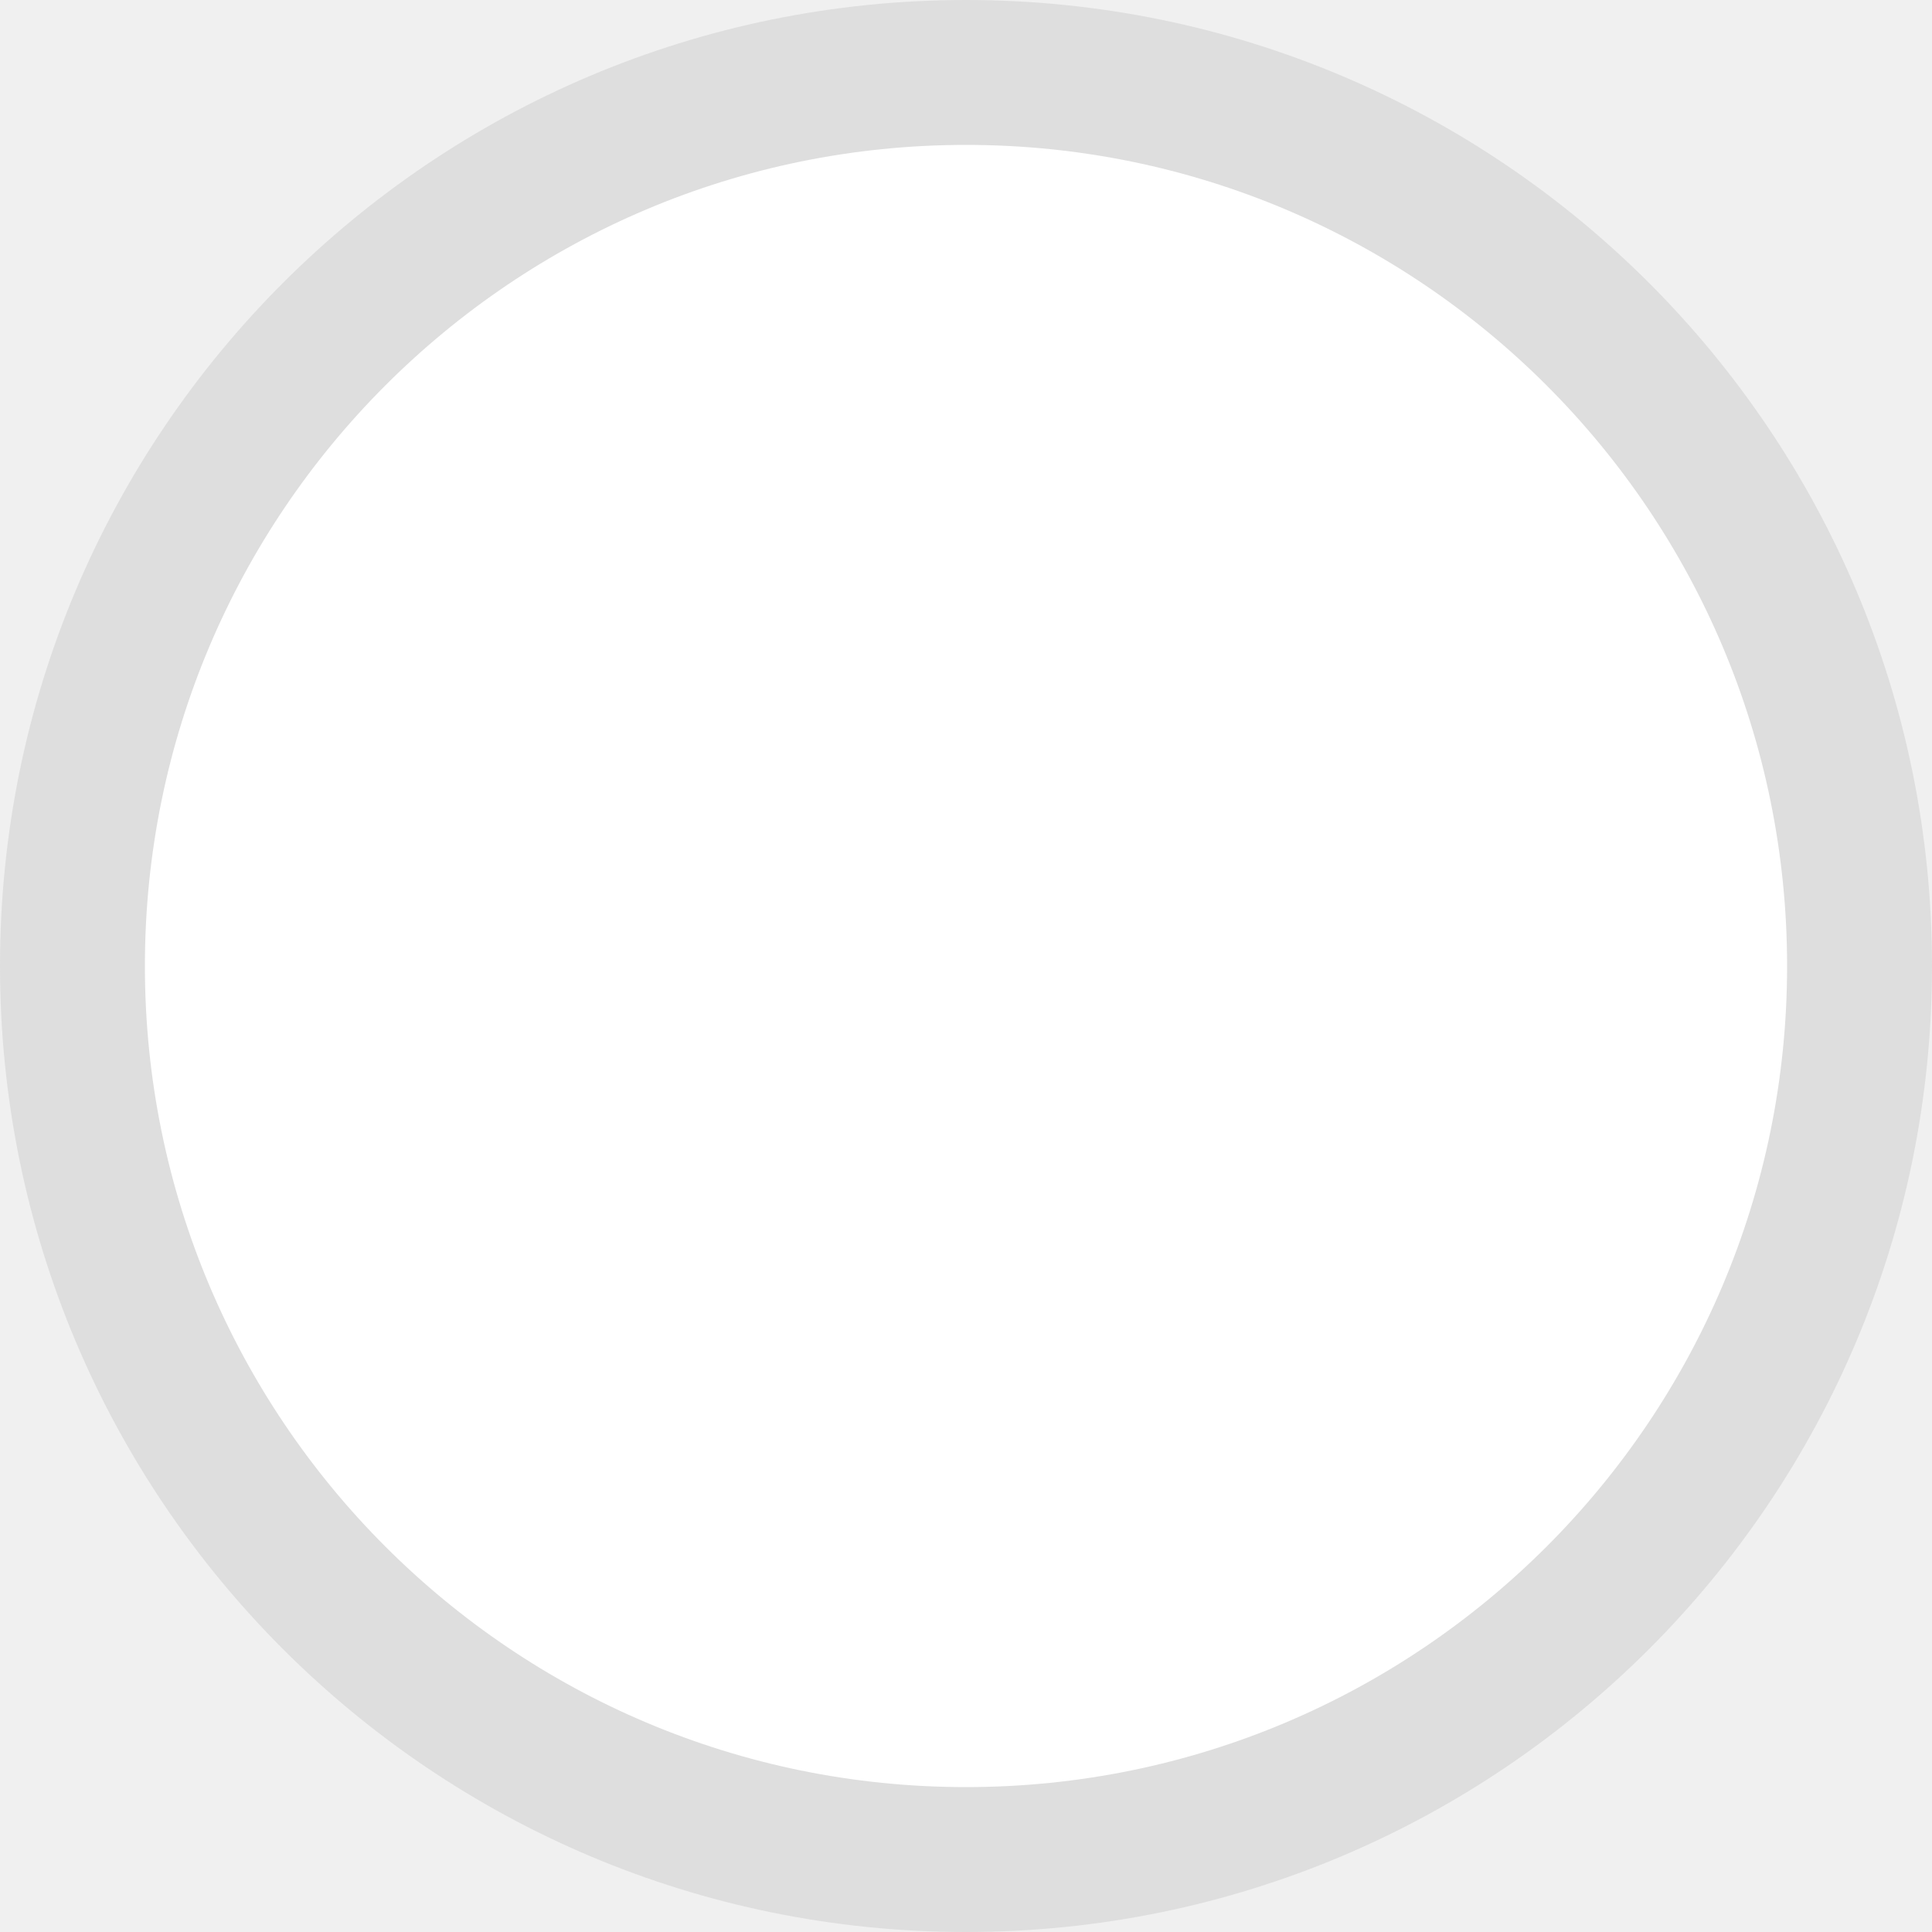
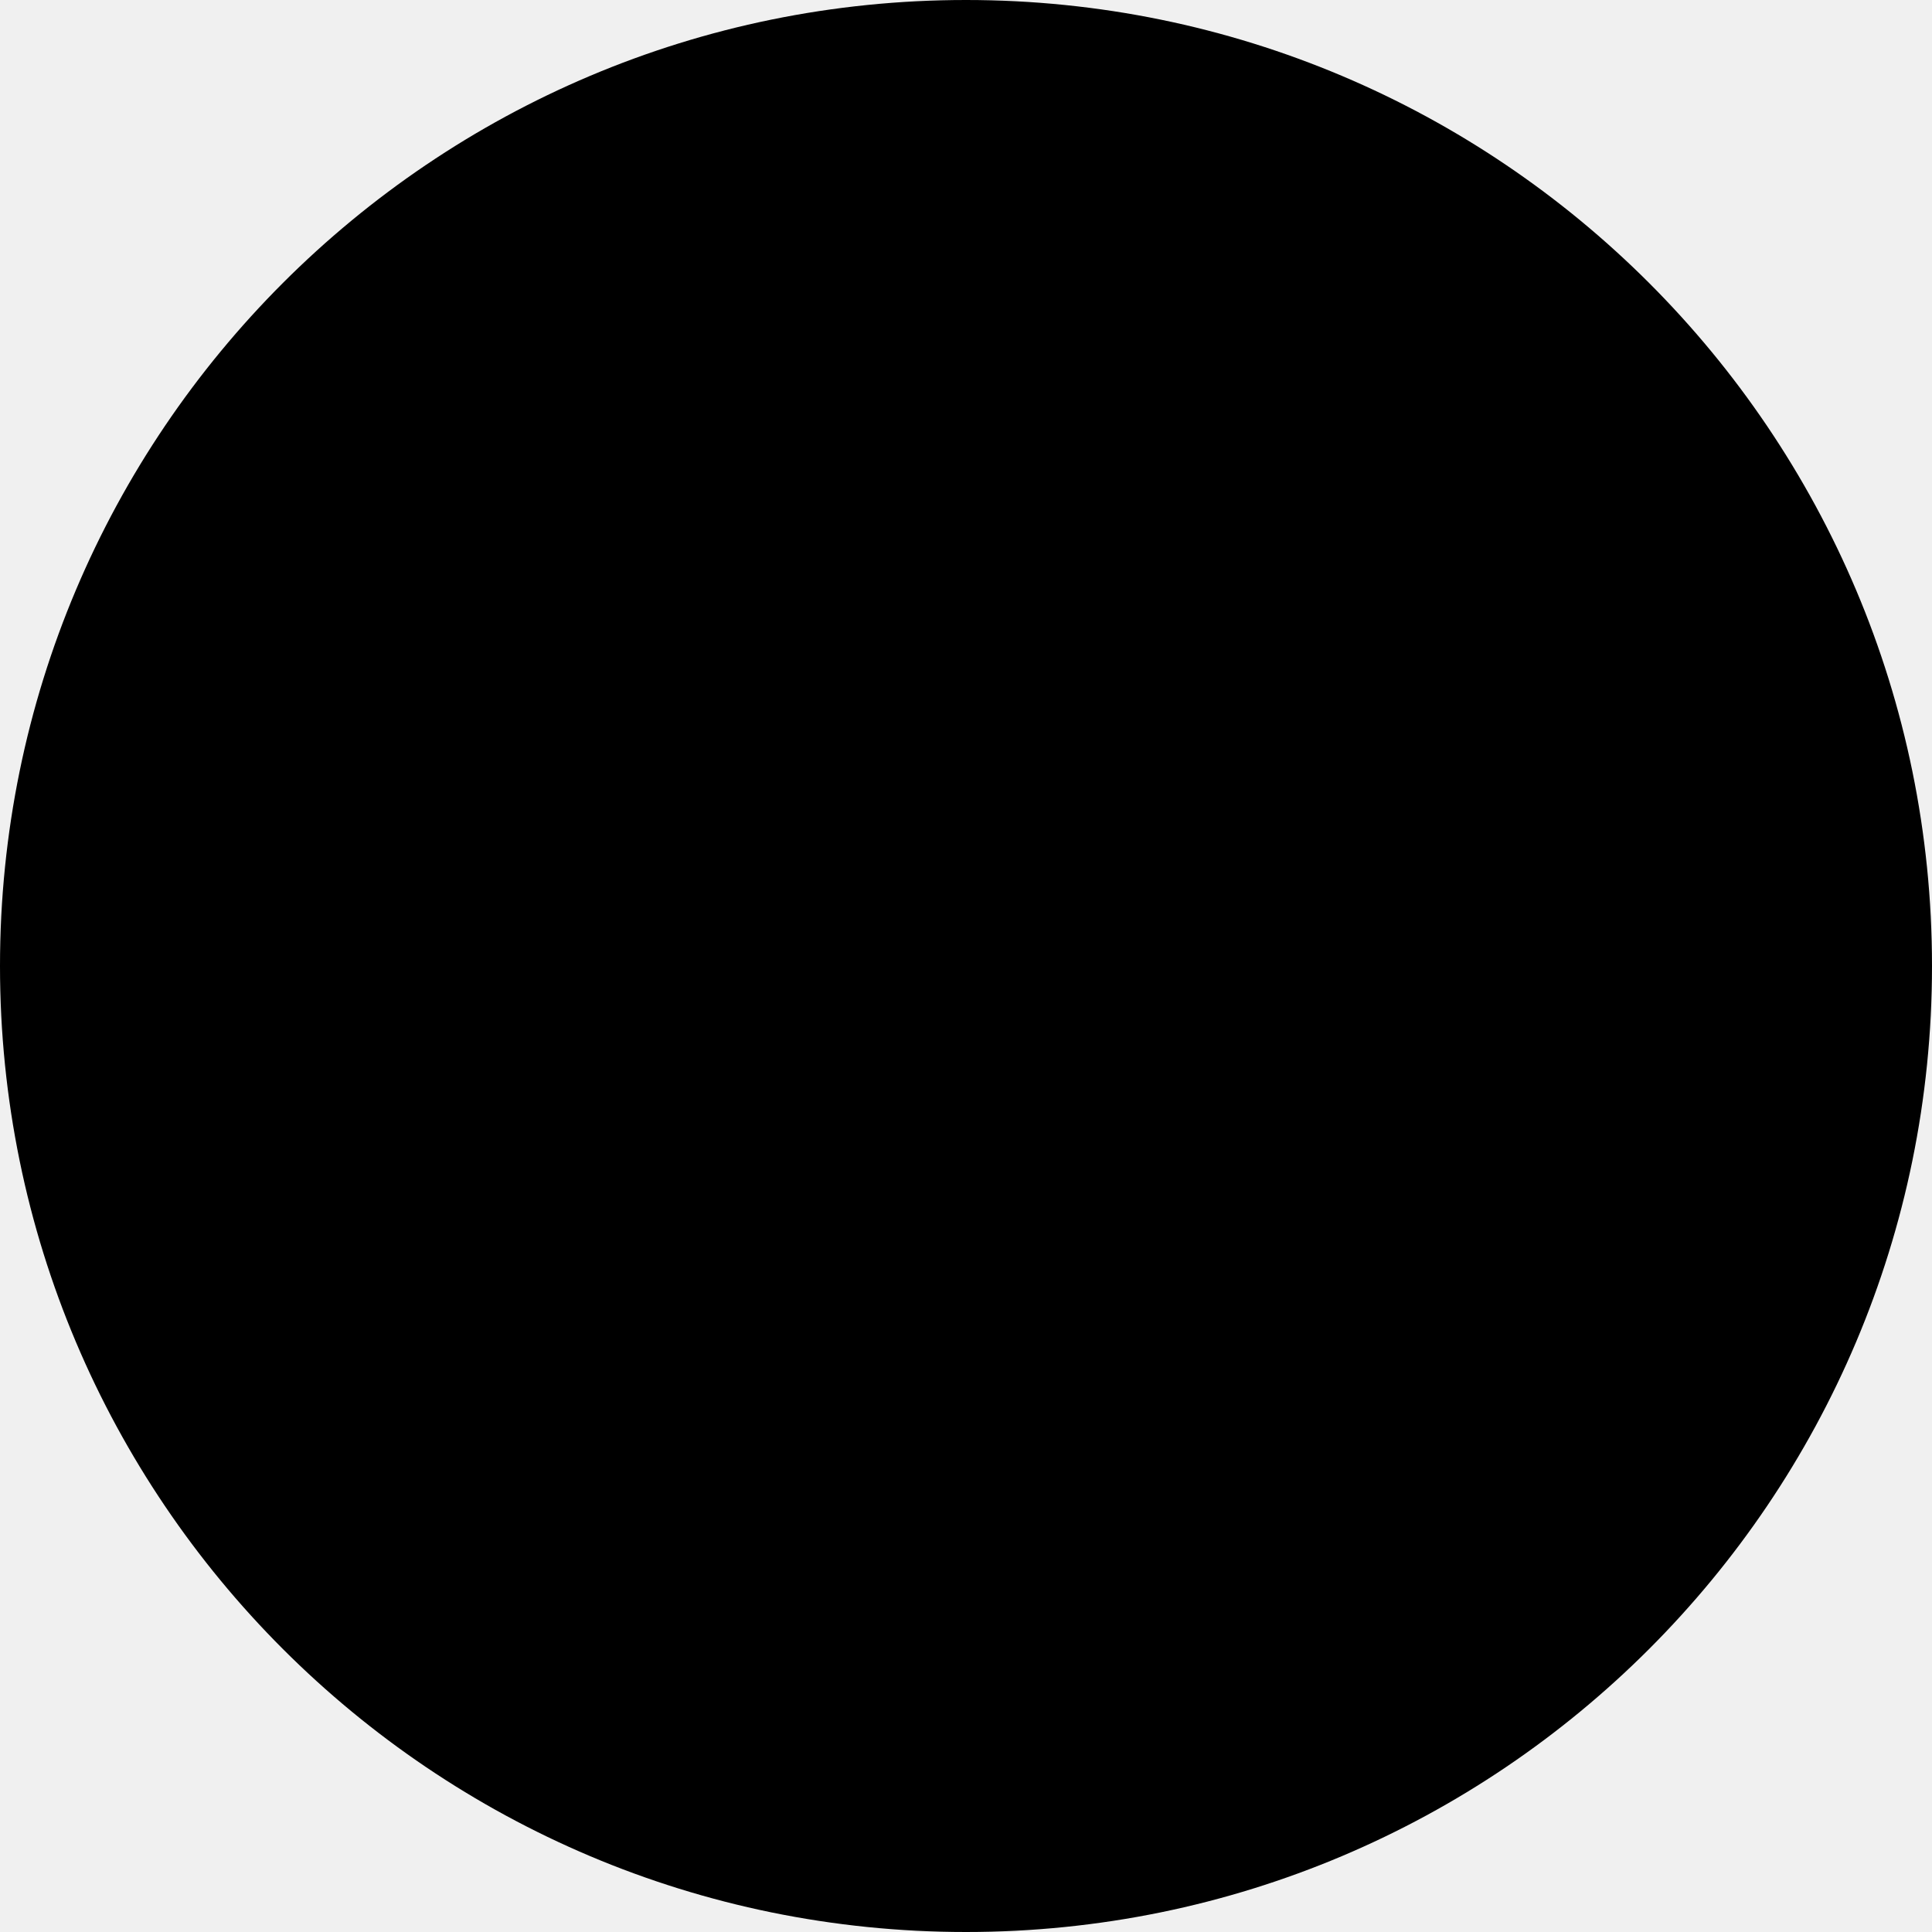
<svg xmlns="http://www.w3.org/2000/svg" version="1.1" id="Слой_1" x="0px" y="0px" viewBox="0 0 40 40" enable-background="new 0 0 40 40" xml:space="preserve">
-   <circle fill="#DEDEDE" cx="20" cy="20" r="20" />
-   <circle fill="#FFFFFF" cx="20" cy="20" r="17" />
+   <circle fill="#000000" cx="20" cy="20" r="20" />
+   <circle fill="#000000" cx="20" cy="20" r="17" />
</svg>
